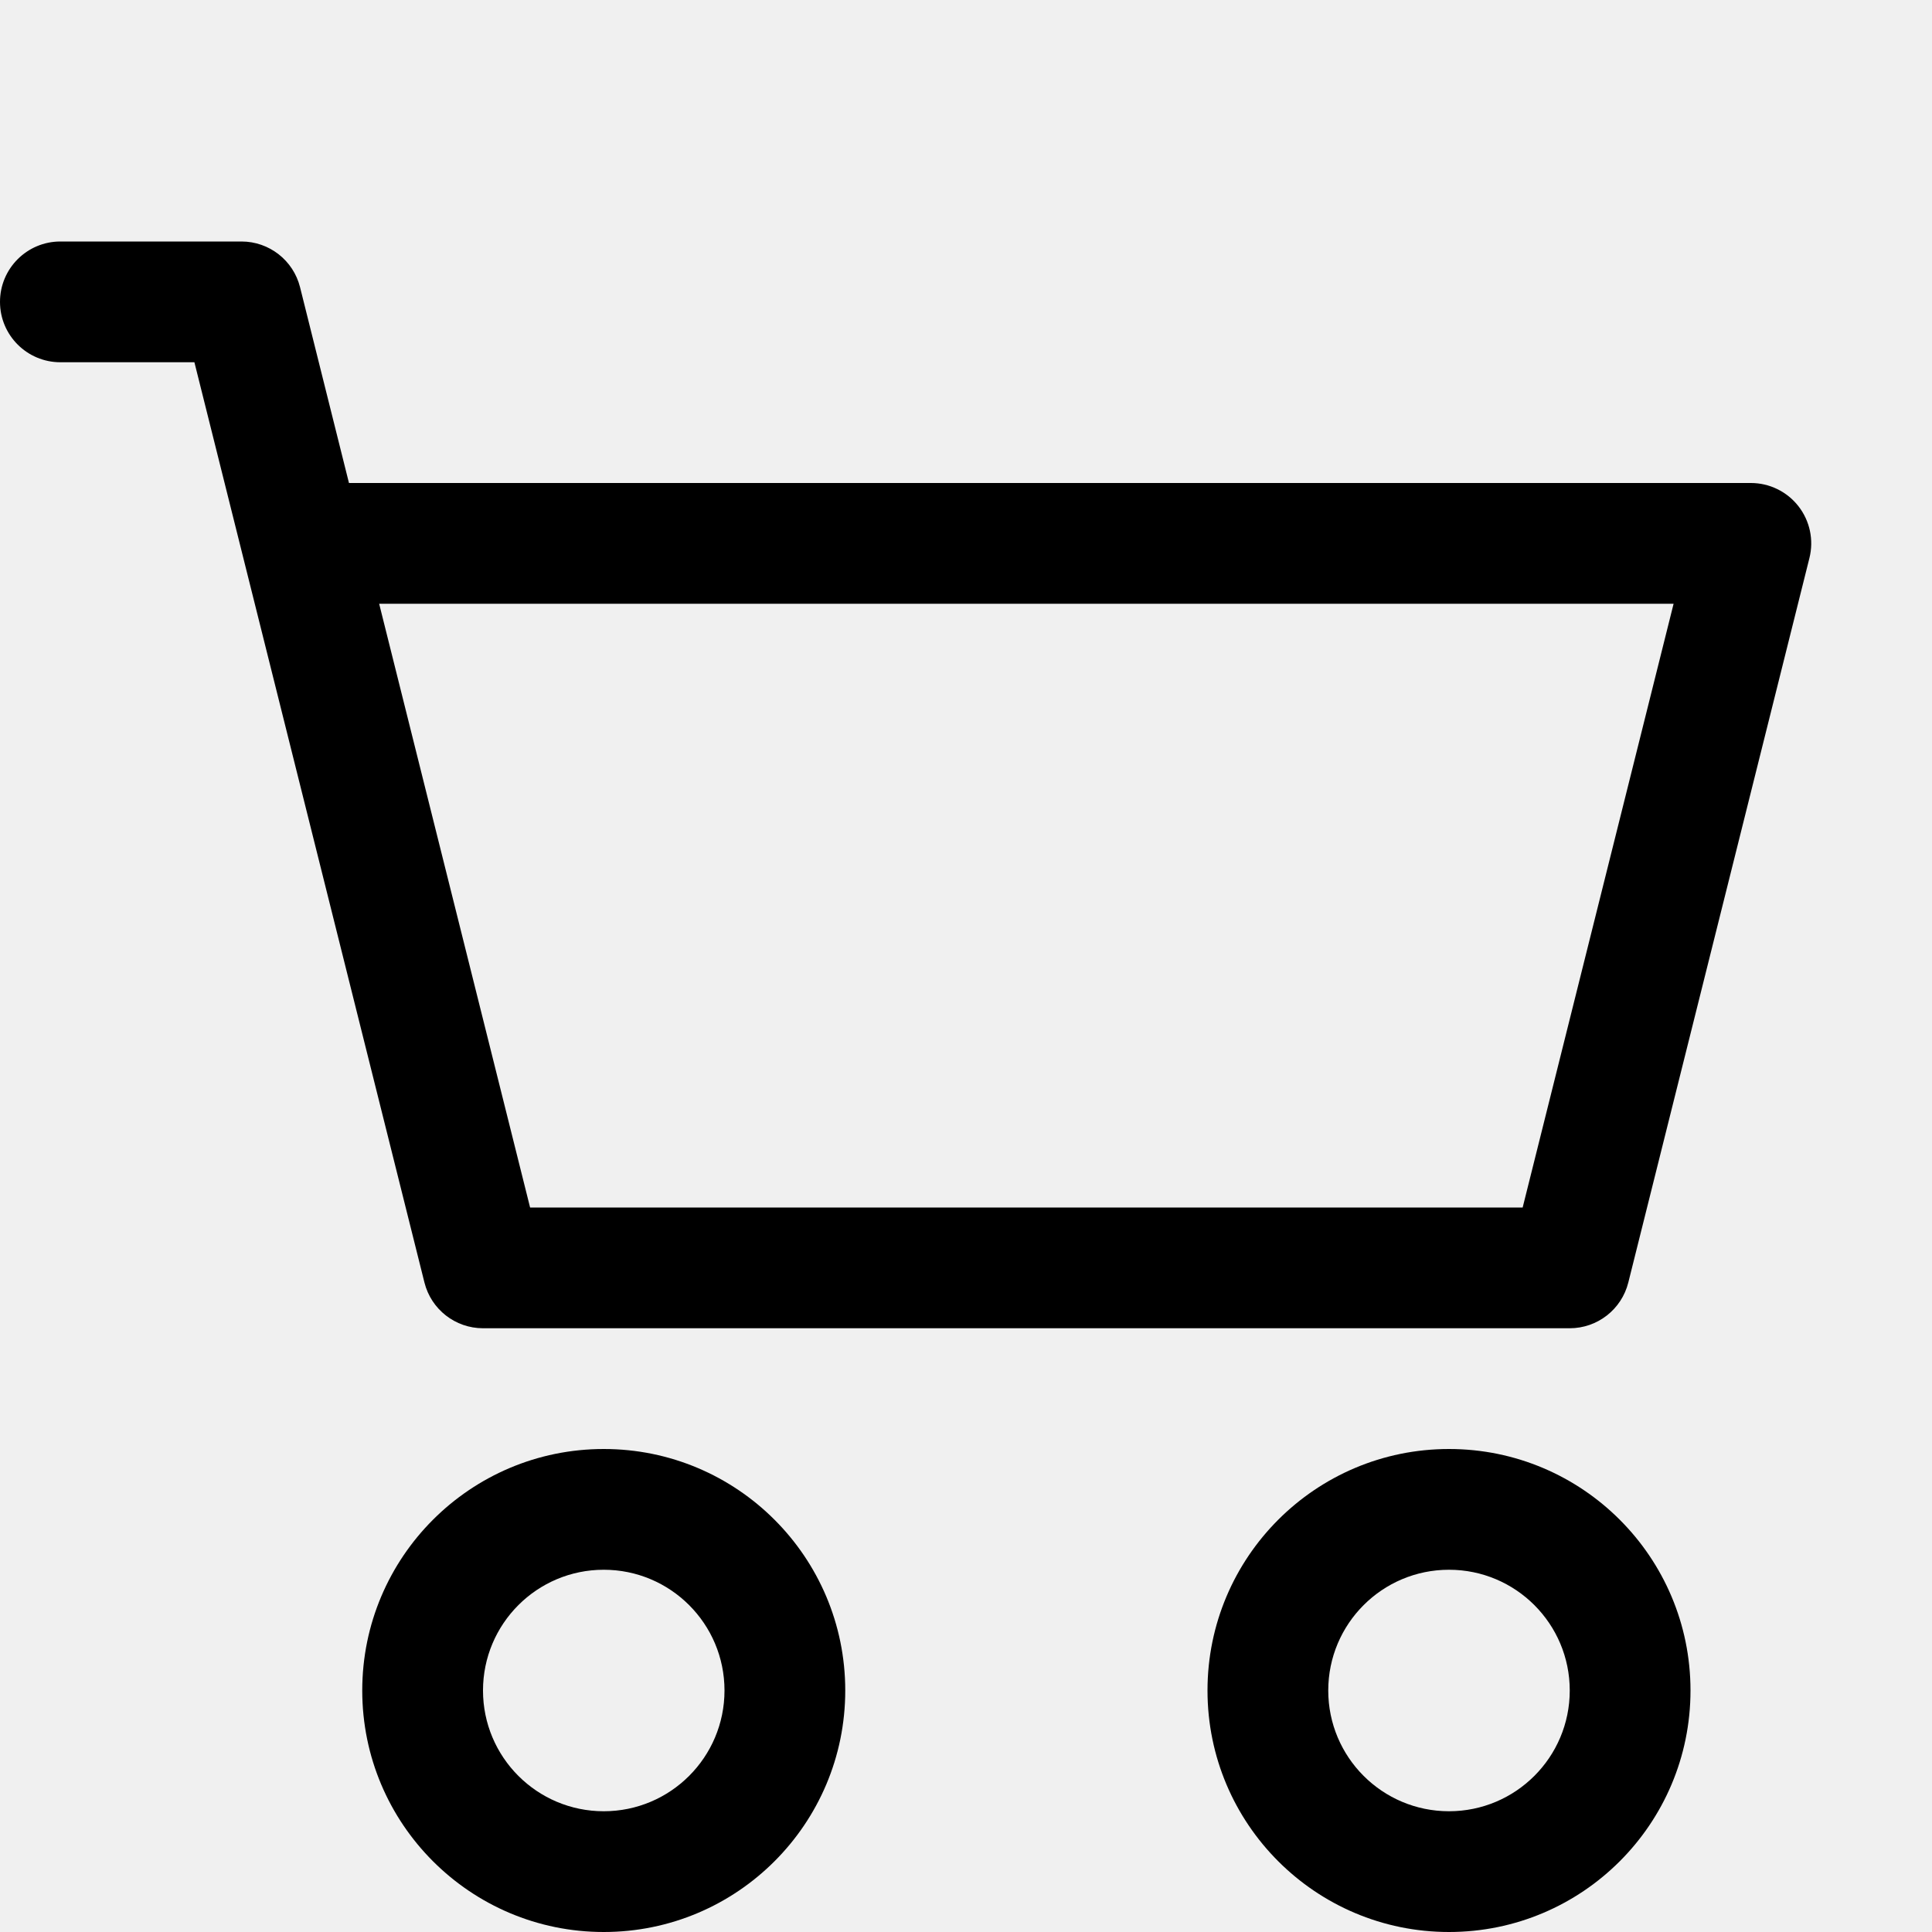
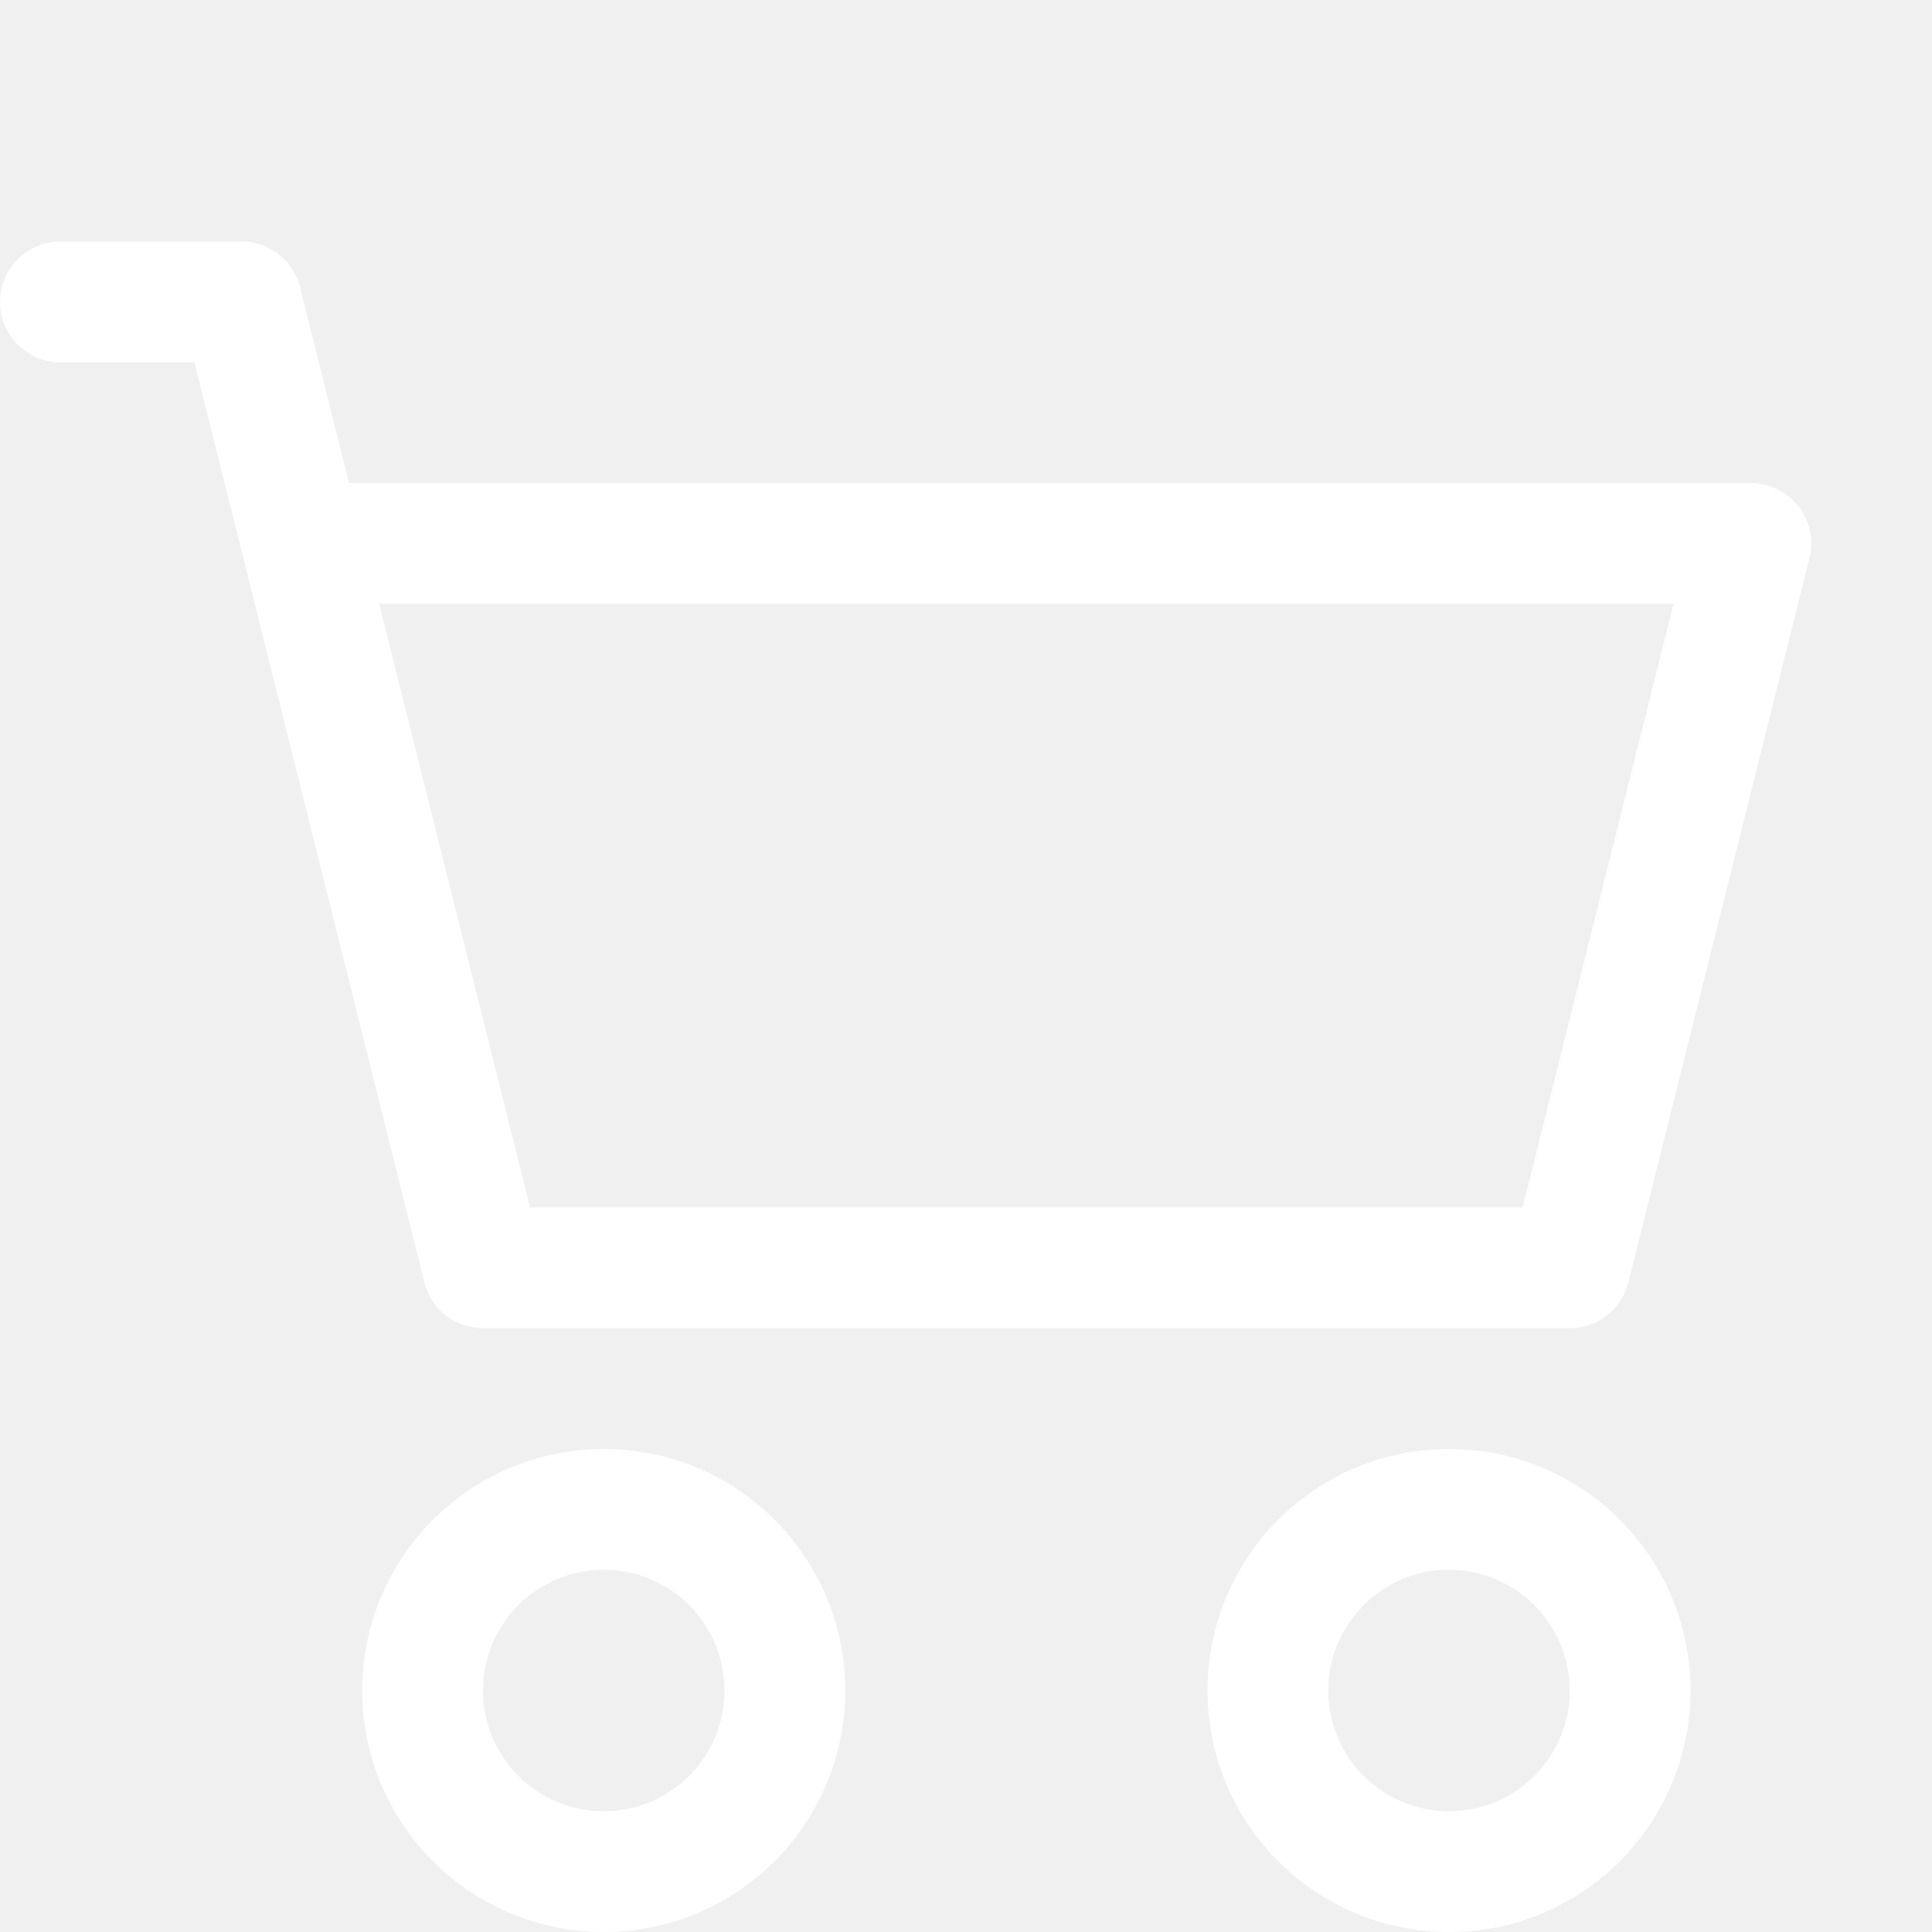
- <svg xmlns="http://www.w3.org/2000/svg" width="16" height="16" fill="currentColor" class="bi bi-cart2" viewBox="0 0 16 16">
+ <svg xmlns="http://www.w3.org/2000/svg" width="16" height="16" fill="white" class="bi bi-cart2" viewBox="0 0 16 16">
  <path d="M0 2.5A.5.5 0 0 1 .5 2H2a.5.5 0 0 1 .485.379L2.89 4H14.5a.5.5 0 0 1 .485.621l-1.5 6A.5.5 0 0 1 13 11H4a.5.5 0 0 1-.485-.379L1.61 3H.5a.5.5 0 0 1-.5-.5zM3.14 5l1.25 5h8.22l1.25-5H3.14zM5 13a1 1 0 1 0 0 2 1 1 0 0 0 0-2zm-2 1a2 2 0 1 1 4 0 2 2 0 0 1-4 0zm9-1a1 1 0 1 0 0 2 1 1 0 0 0 0-2zm-2 1a2 2 0 1 1 4 0 2 2 0 0 1-4 0z" />
</svg>
